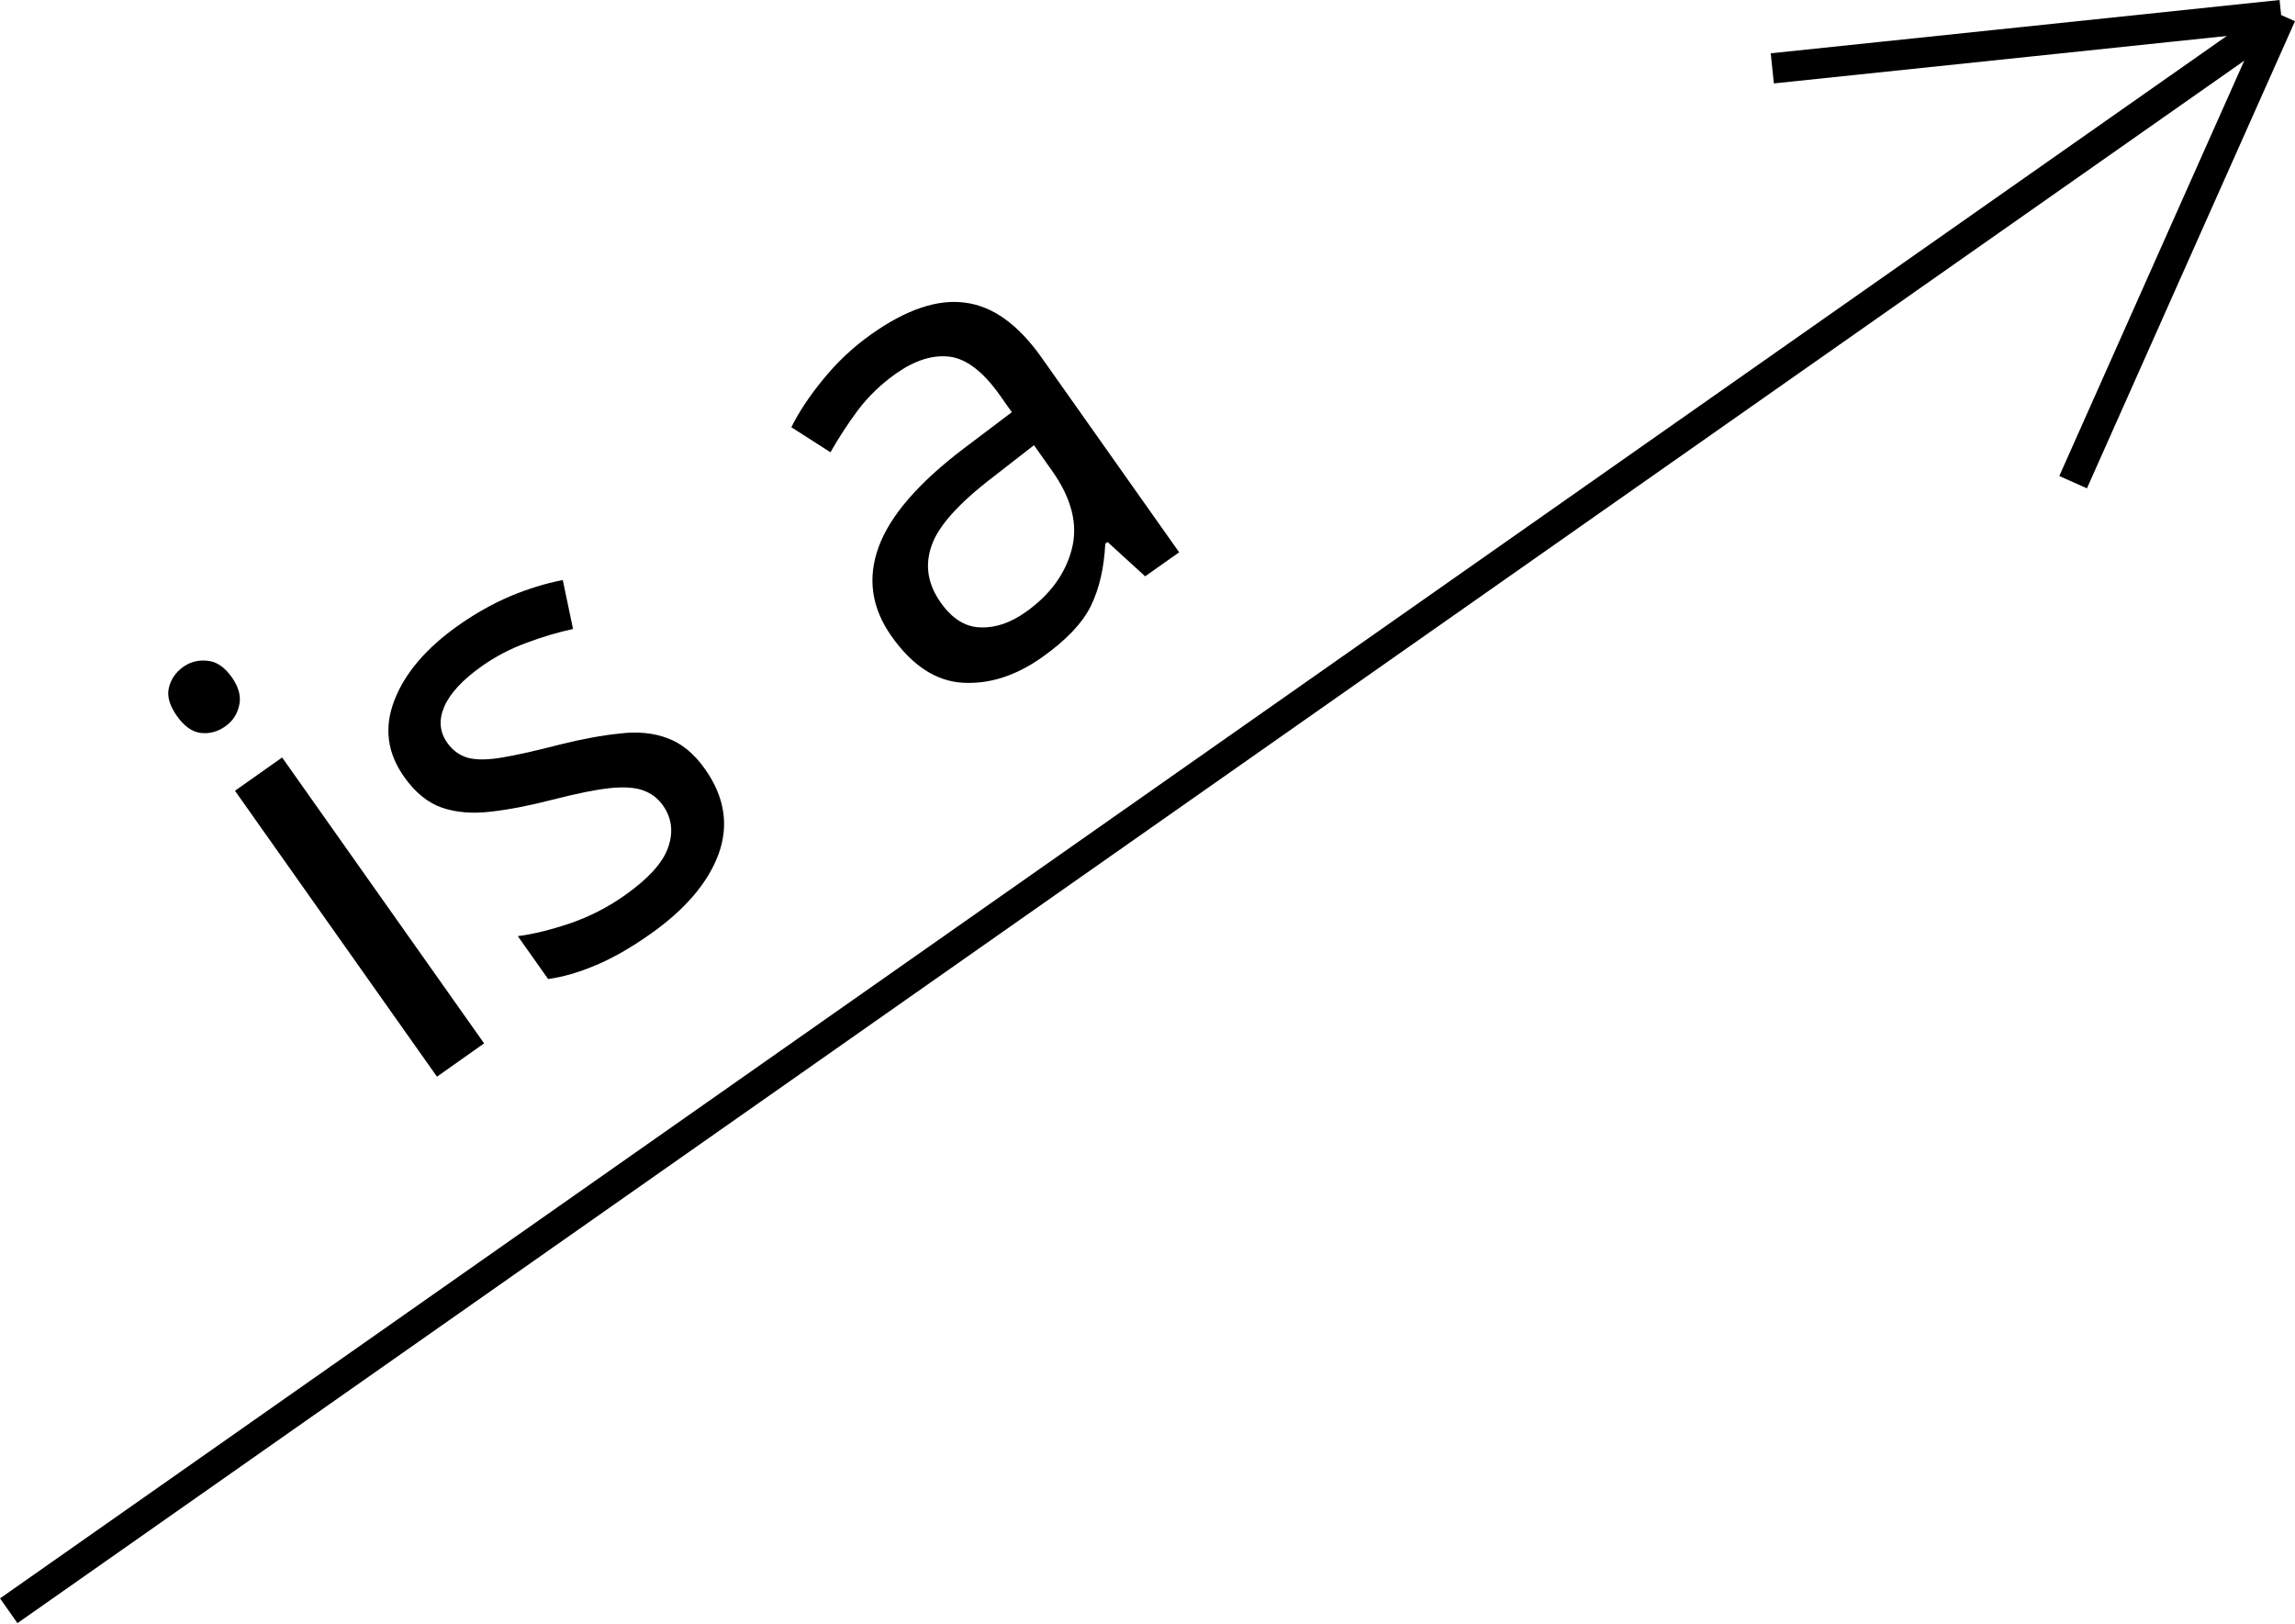
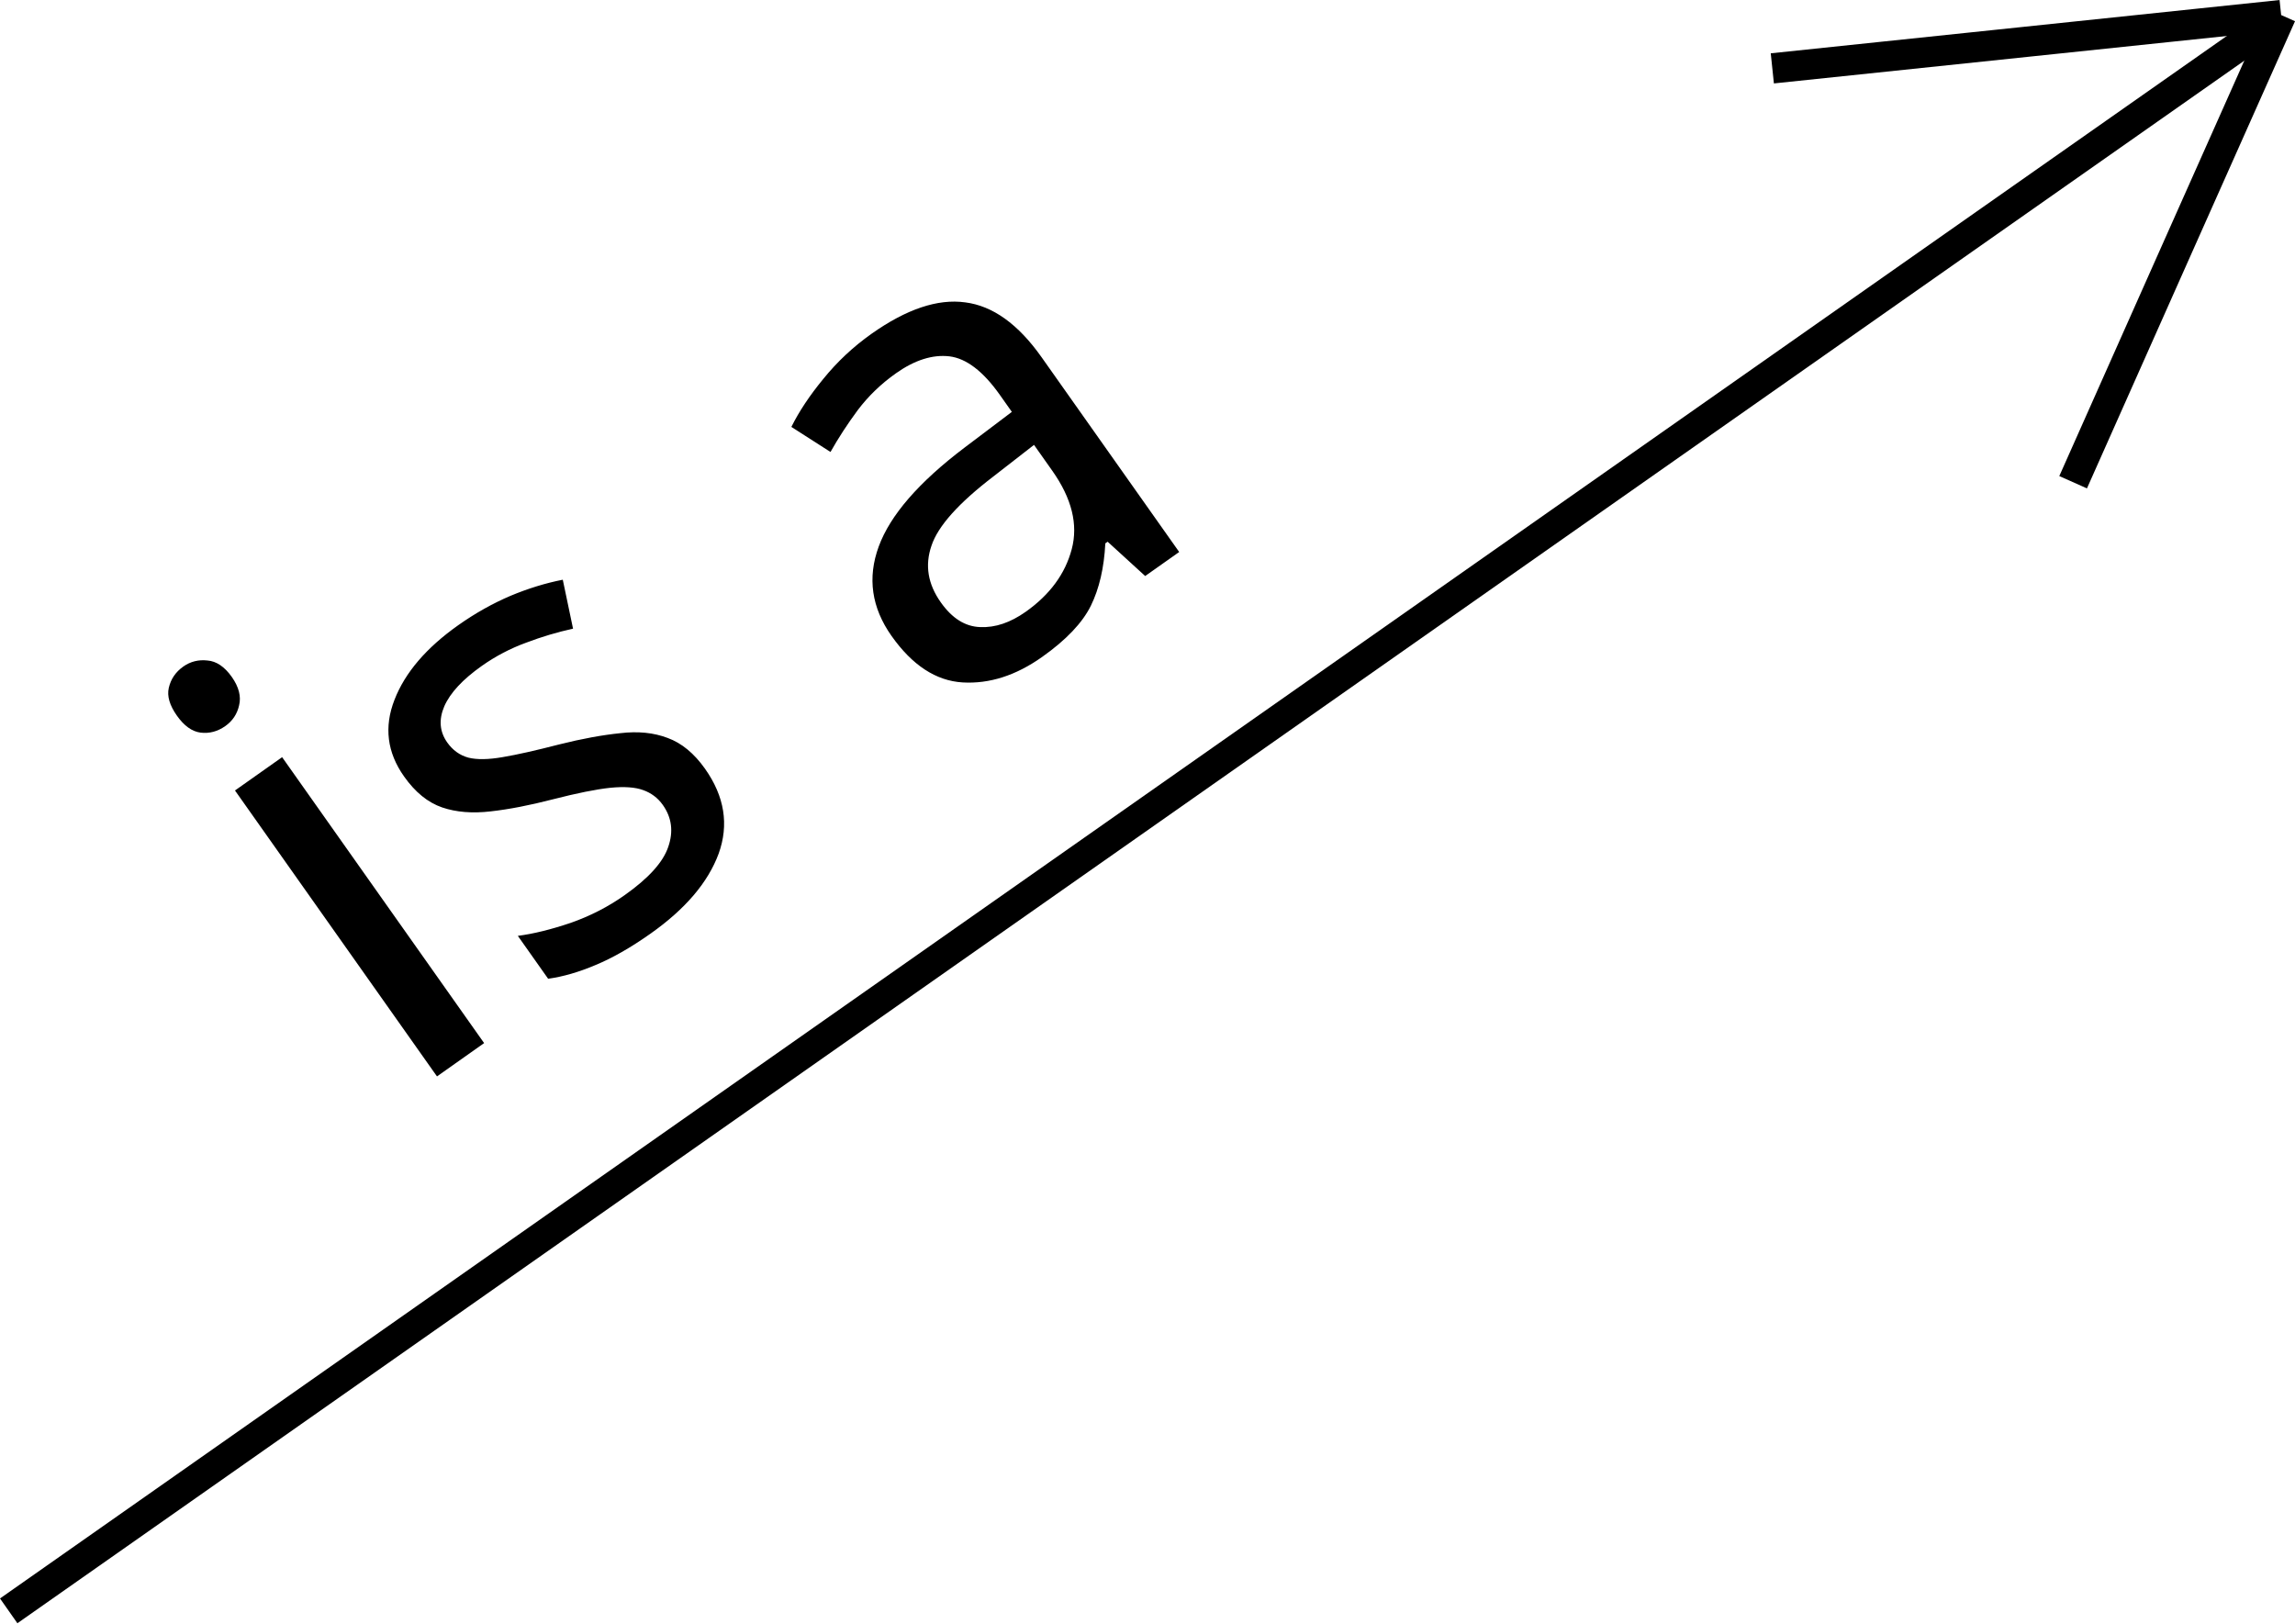
- <svg xmlns="http://www.w3.org/2000/svg" width="21.393mm" height="15.13mm" viewBox="0 0 75.801 53.612" id="svg4276" version="1.1">
-   <defs id="defs4278">
-     <marker style="overflow:visible" id="Arrow1Lstart" refX="0" refY="0" orient="auto">
-       <path transform="matrix(0.8,0,0,0.8,10,0)" style="fill-rule:evenodd;stroke:#000000;stroke-width:1pt" d="M 0,0 5,-5 -12.5,0 5,5 0,0 Z" id="path4257" />
-     </marker>
-   </defs>
-   <g id="layer1" transform="translate(-255.68,-1137.704)">
-     <path style="fill:none;fill-rule:evenodd;stroke:#000000;stroke-width:1px;stroke-linecap:butt;stroke-linejoin:miter;stroke-opacity:1" d="m 255.967,1190.906 74.999,-52.622" id="path3336-9-4" />
-     <g transform="translate(-137.007,992.1909)" id="g4755">
-       <path id="path4751" d="m 451.225,147.771 8.406,-0.88 8.401,-0.881" style="fill:none;stroke:#000000;stroke-opacity:1" />
-       <path id="path3352-6-0" d="m 468.032,146.01 -3.437,7.716 -3.434,7.713" style="fill:none;stroke:#000000;stroke-opacity:1" />
-     </g>
-     <text xml:space="preserve" style="font-style:normal;font-weight:normal;font-size:21.566px;line-height:125%;font-family:sans-serif;letter-spacing:0px;word-spacing:0px;fill:#000000;fill-opacity:1;stroke:none;stroke-width:1px;stroke-linecap:butt;stroke-linejoin:miter;stroke-opacity:1" x="-458.225" y="1114.096" id="text3372-9" transform="matrix(0.8167254,-0.5770265,0.5770265,0.8167254,0,0)">
-       <tspan id="tspan3374-1" x="-458.225" y="1114.096">is a</tspan>
-     </text>
+ <svg xmlns="http://www.w3.org/2000/svg" width="80.855" height="57.186" viewBox="0 0 75.801 53.612">
+   <path fill="none" stroke="#000" d="M.287 53.203L75.286.58" />
+   <g fill="none" stroke="#000">
+     <path d="M58.538 2.258l8.406-.88 8.4-.88M75.345.497l-3.438 7.716-3.434 7.714" />
  </g>
+   <text x="-458.225" y="1114.096" font-family="sans-serif" font-size="21.566" font-weight="400" letter-spacing="0" style="line-height:125%" transform="rotate(-35.242 -1918.828 -166.357)" word-spacing="0">
+     <tspan x="-458.225" y="1114.096">is a</tspan>
+   </text>
</svg>
